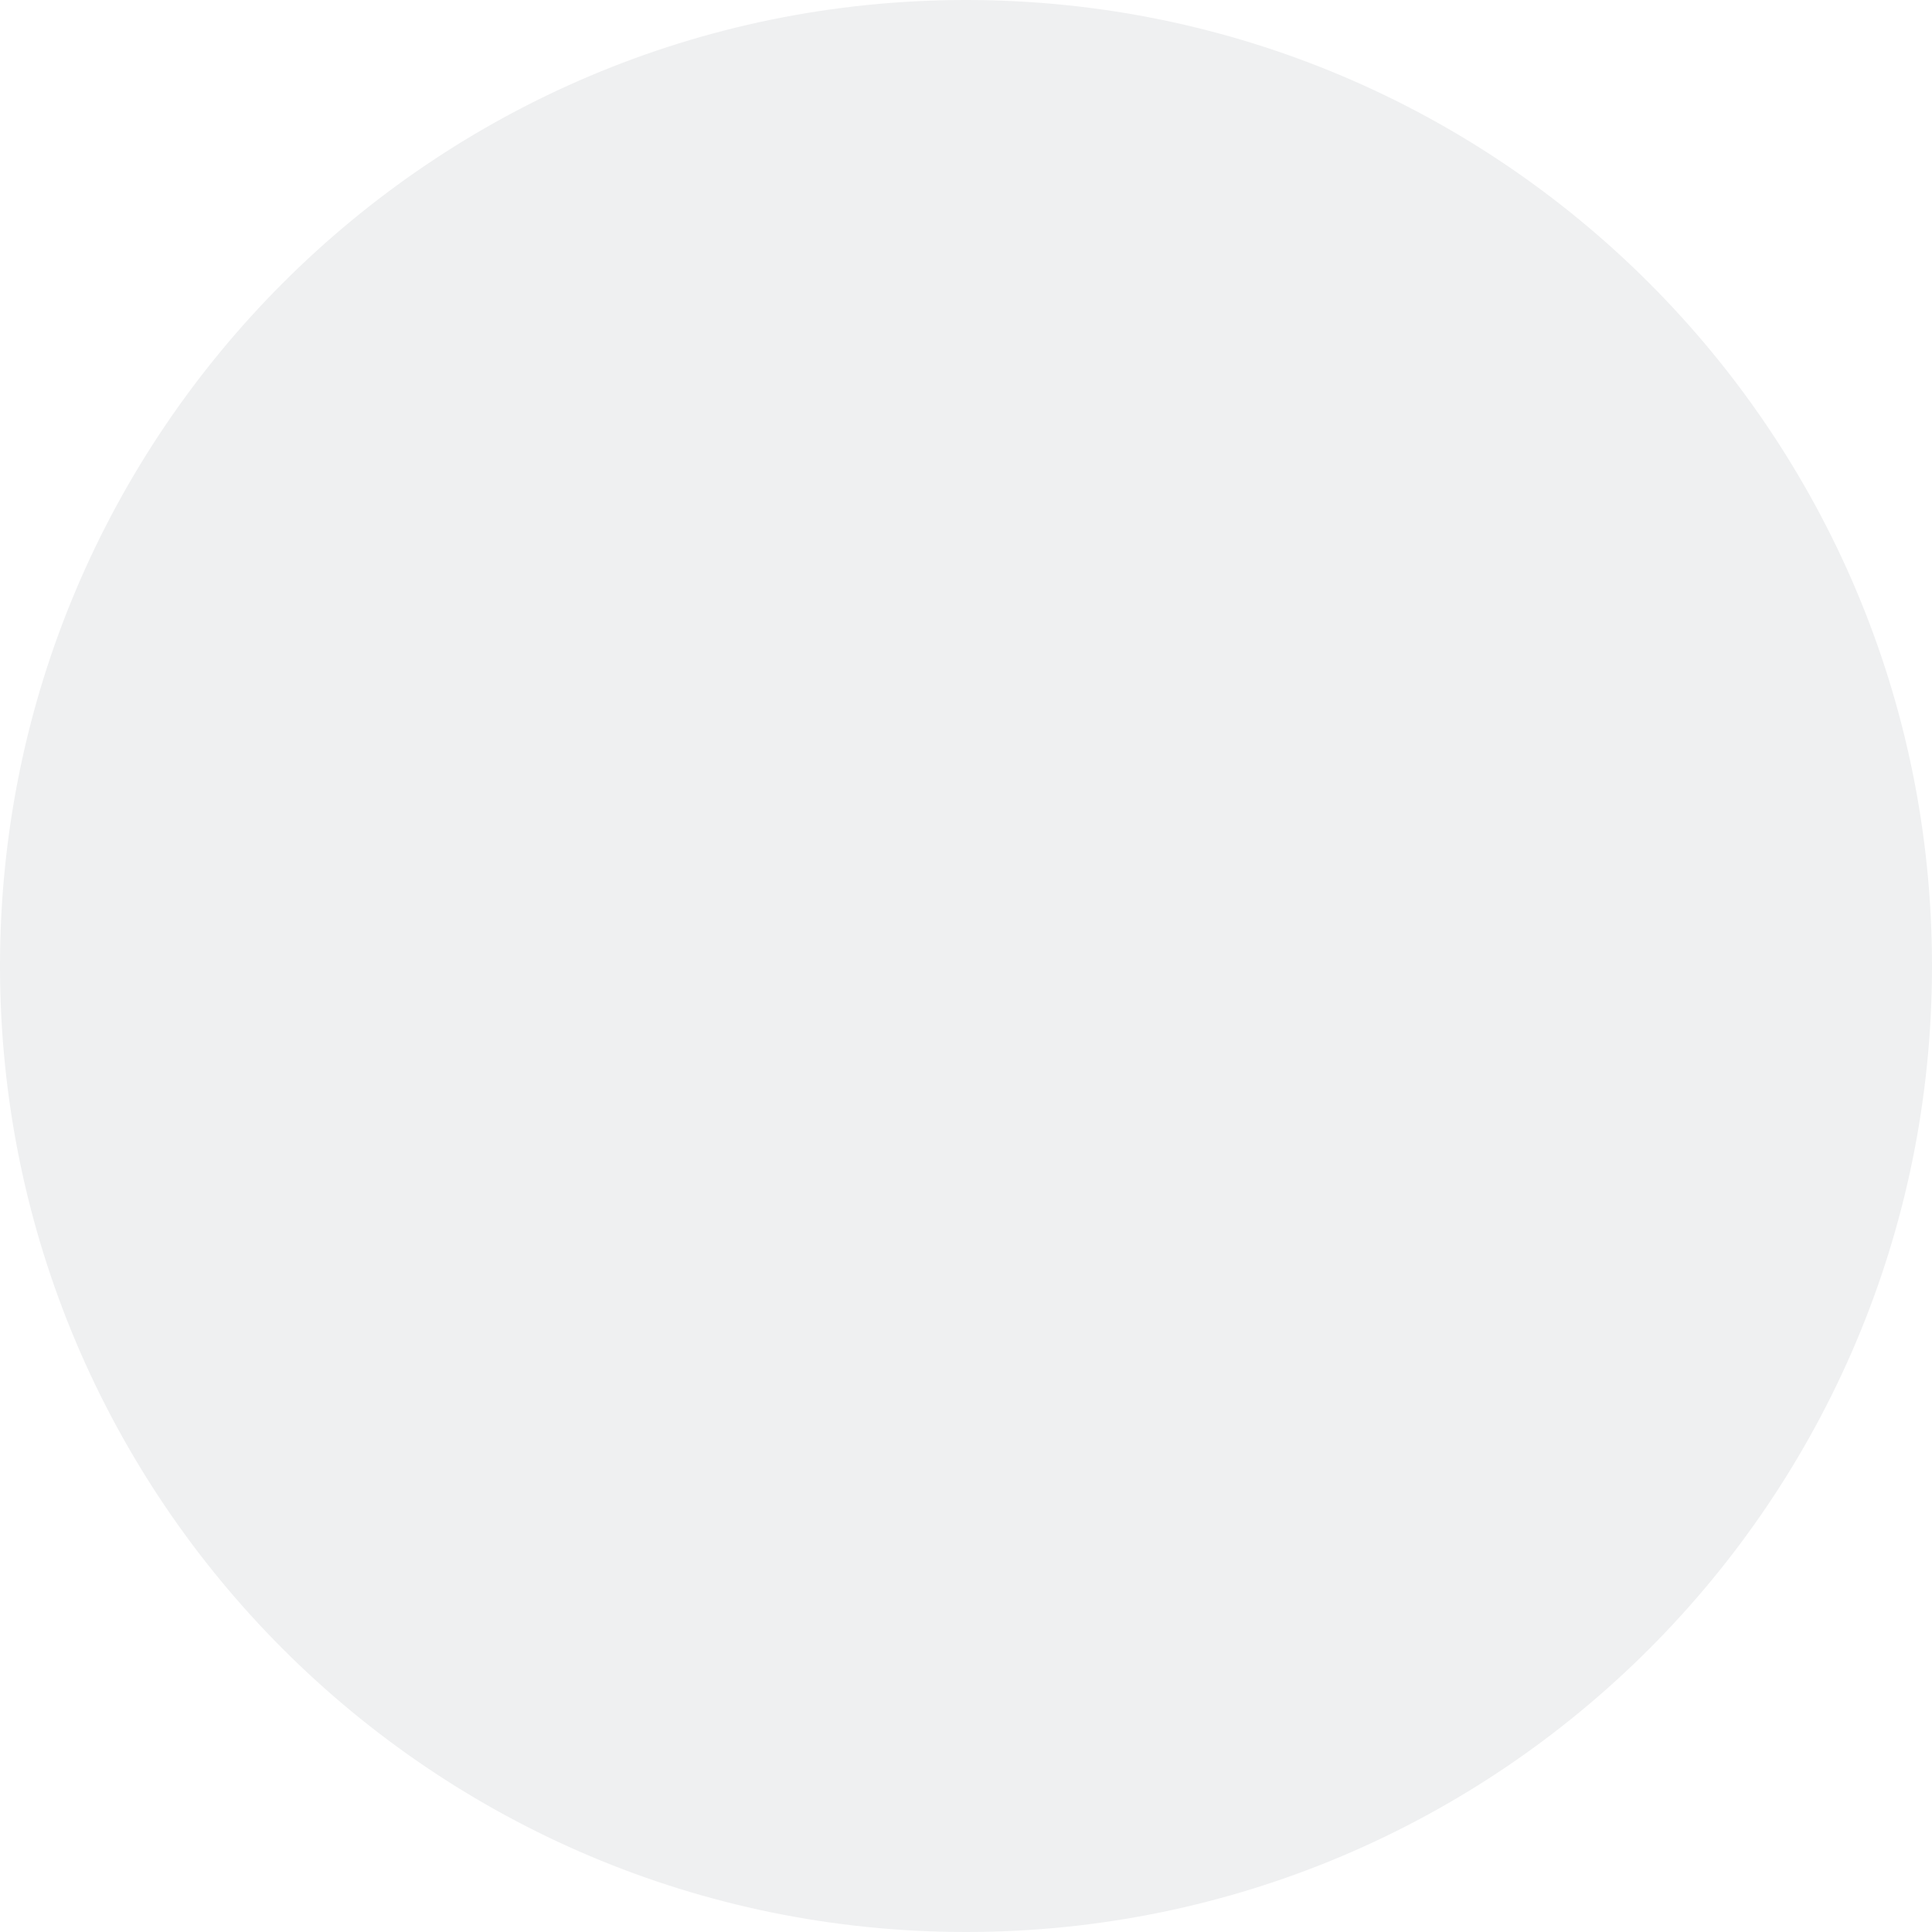
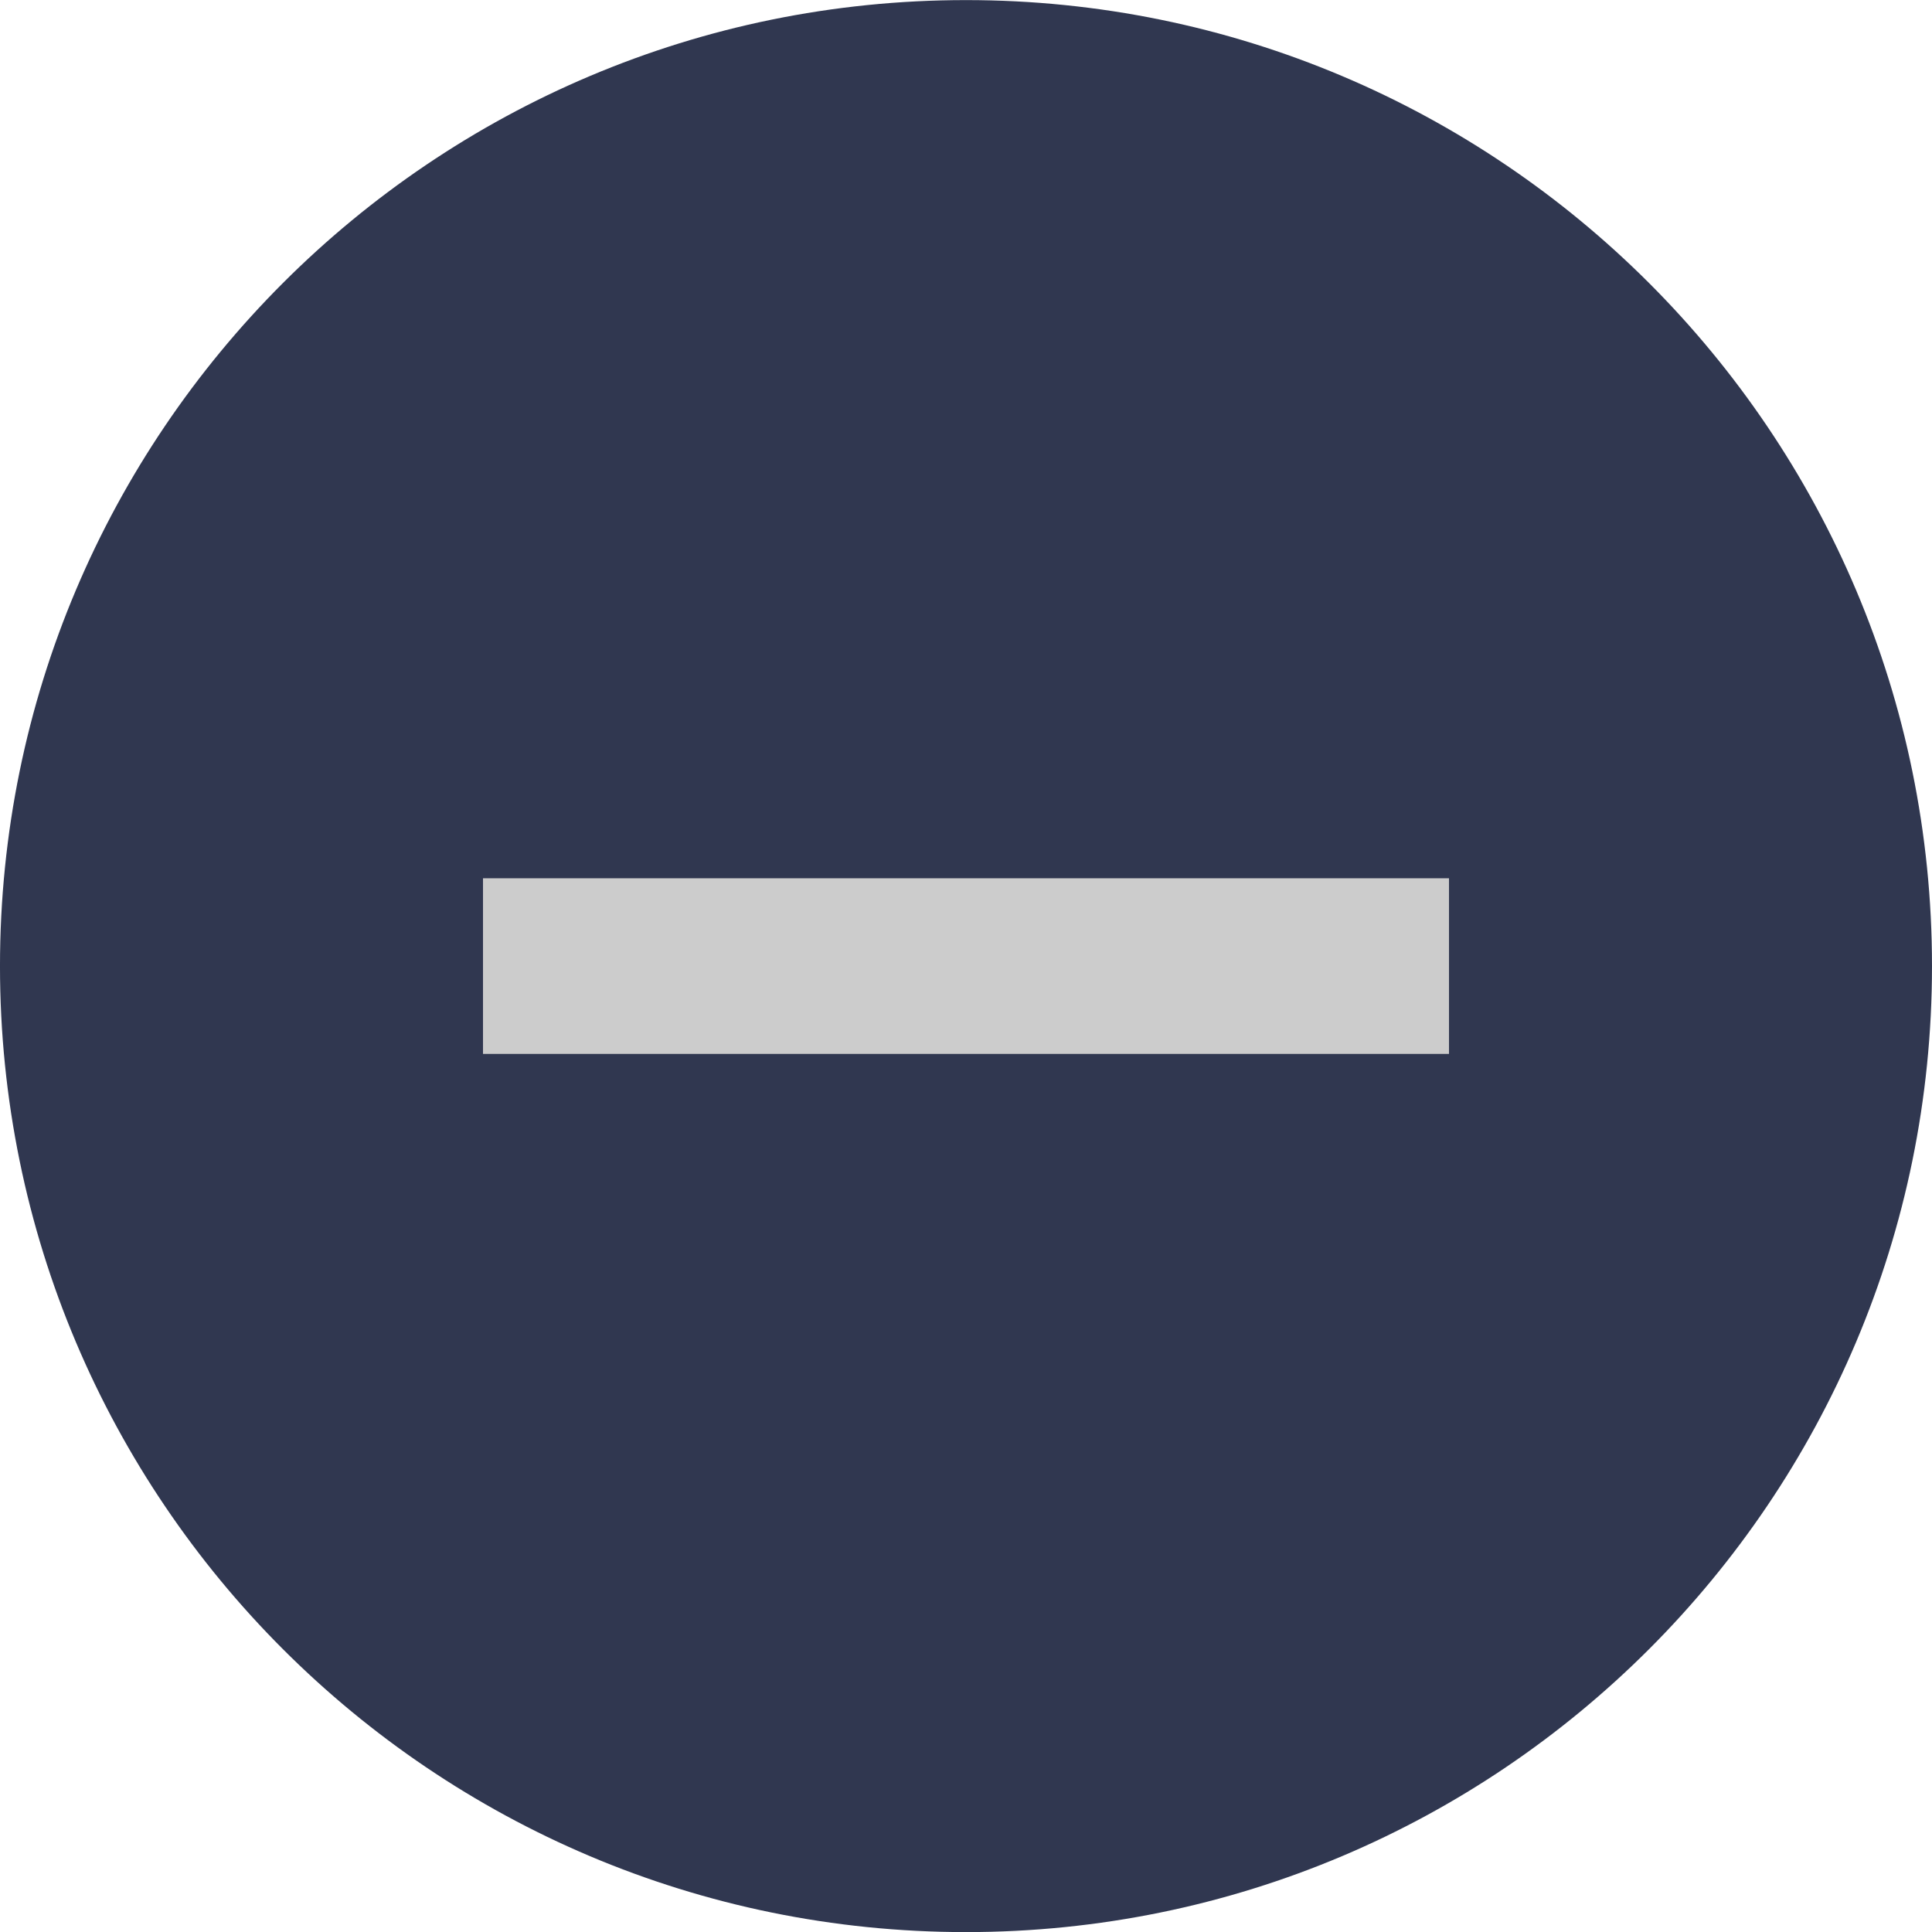
<svg xmlns="http://www.w3.org/2000/svg" viewBox="0 0 50 50" version="1.2" baseProfile="tiny">
  <defs>
</defs>
  <g fill="none" stroke="black" stroke-width="1" fill-rule="evenodd" stroke-linecap="square" stroke-linejoin="bevel">
-     <g fill="#eff0f1" fill-opacity="1" stroke="none" transform="matrix(0.0552956,0,0,-0.0552959,0.63416,49.206)" font-family="Noto Sans" font-size="10" font-weight="400" font-style="normal">
-       <path vector-effect="none" fill-rule="nonzero" d="M440.646,-14.359 C690.343,-14.359 892.762,188.056 892.762,437.756 C892.762,687.448 690.343,889.867 440.646,889.867 C190.951,889.867 -11.469,687.448 -11.469,437.756 C-11.469,188.056 190.951,-14.359 440.646,-14.359 " />
+     <g fill="#303750" fill-opacity="1" stroke="none" transform="matrix(2.27273,0,0,2.27273,-170.455,-2498.91)" font-family="Source Code Pro" font-size="11" font-weight="400" font-style="normal">
+       <circle cx="86" cy="1110.52" r="11" />
    </g>
-     <g fill="none" stroke="#000000" stroke-opacity="1" stroke-width="1" stroke-linecap="square" stroke-linejoin="bevel" transform="matrix(1,0,0,1,0,0)" font-family="Noto Sans" font-size="10" font-weight="400" font-style="normal">
+     <g fill="#cccccc" fill-opacity="1" stroke="none" transform="matrix(2.27273,0,0,2.27273,-170.455,-2498.91)" font-family="Source Code Pro" font-size="11" font-weight="400" font-style="normal">
+       <path vector-effect="none" fill-rule="nonzero" d="M85.5,1109.52 L84.5,1109.52 L80.5,1109.52 L80.5,1111.52 L84.5,1111.52 L85.5,1111.52 L86.5,1111.52 L87.5,1111.52 L91.5,1111.52 L91.5,1109.52 L87.5,1109.52 L86.5,1109.52 L85.5,1109.52" />
+     </g>
+     <g fill="none" stroke="#000000" stroke-opacity="1" stroke-width="1" stroke-linecap="square" stroke-linejoin="bevel" transform="matrix(1,0,0,1,0,0)" font-family="Source Code Pro" font-size="11" font-weight="400" font-style="normal">
</g>
  </g>
</svg>
